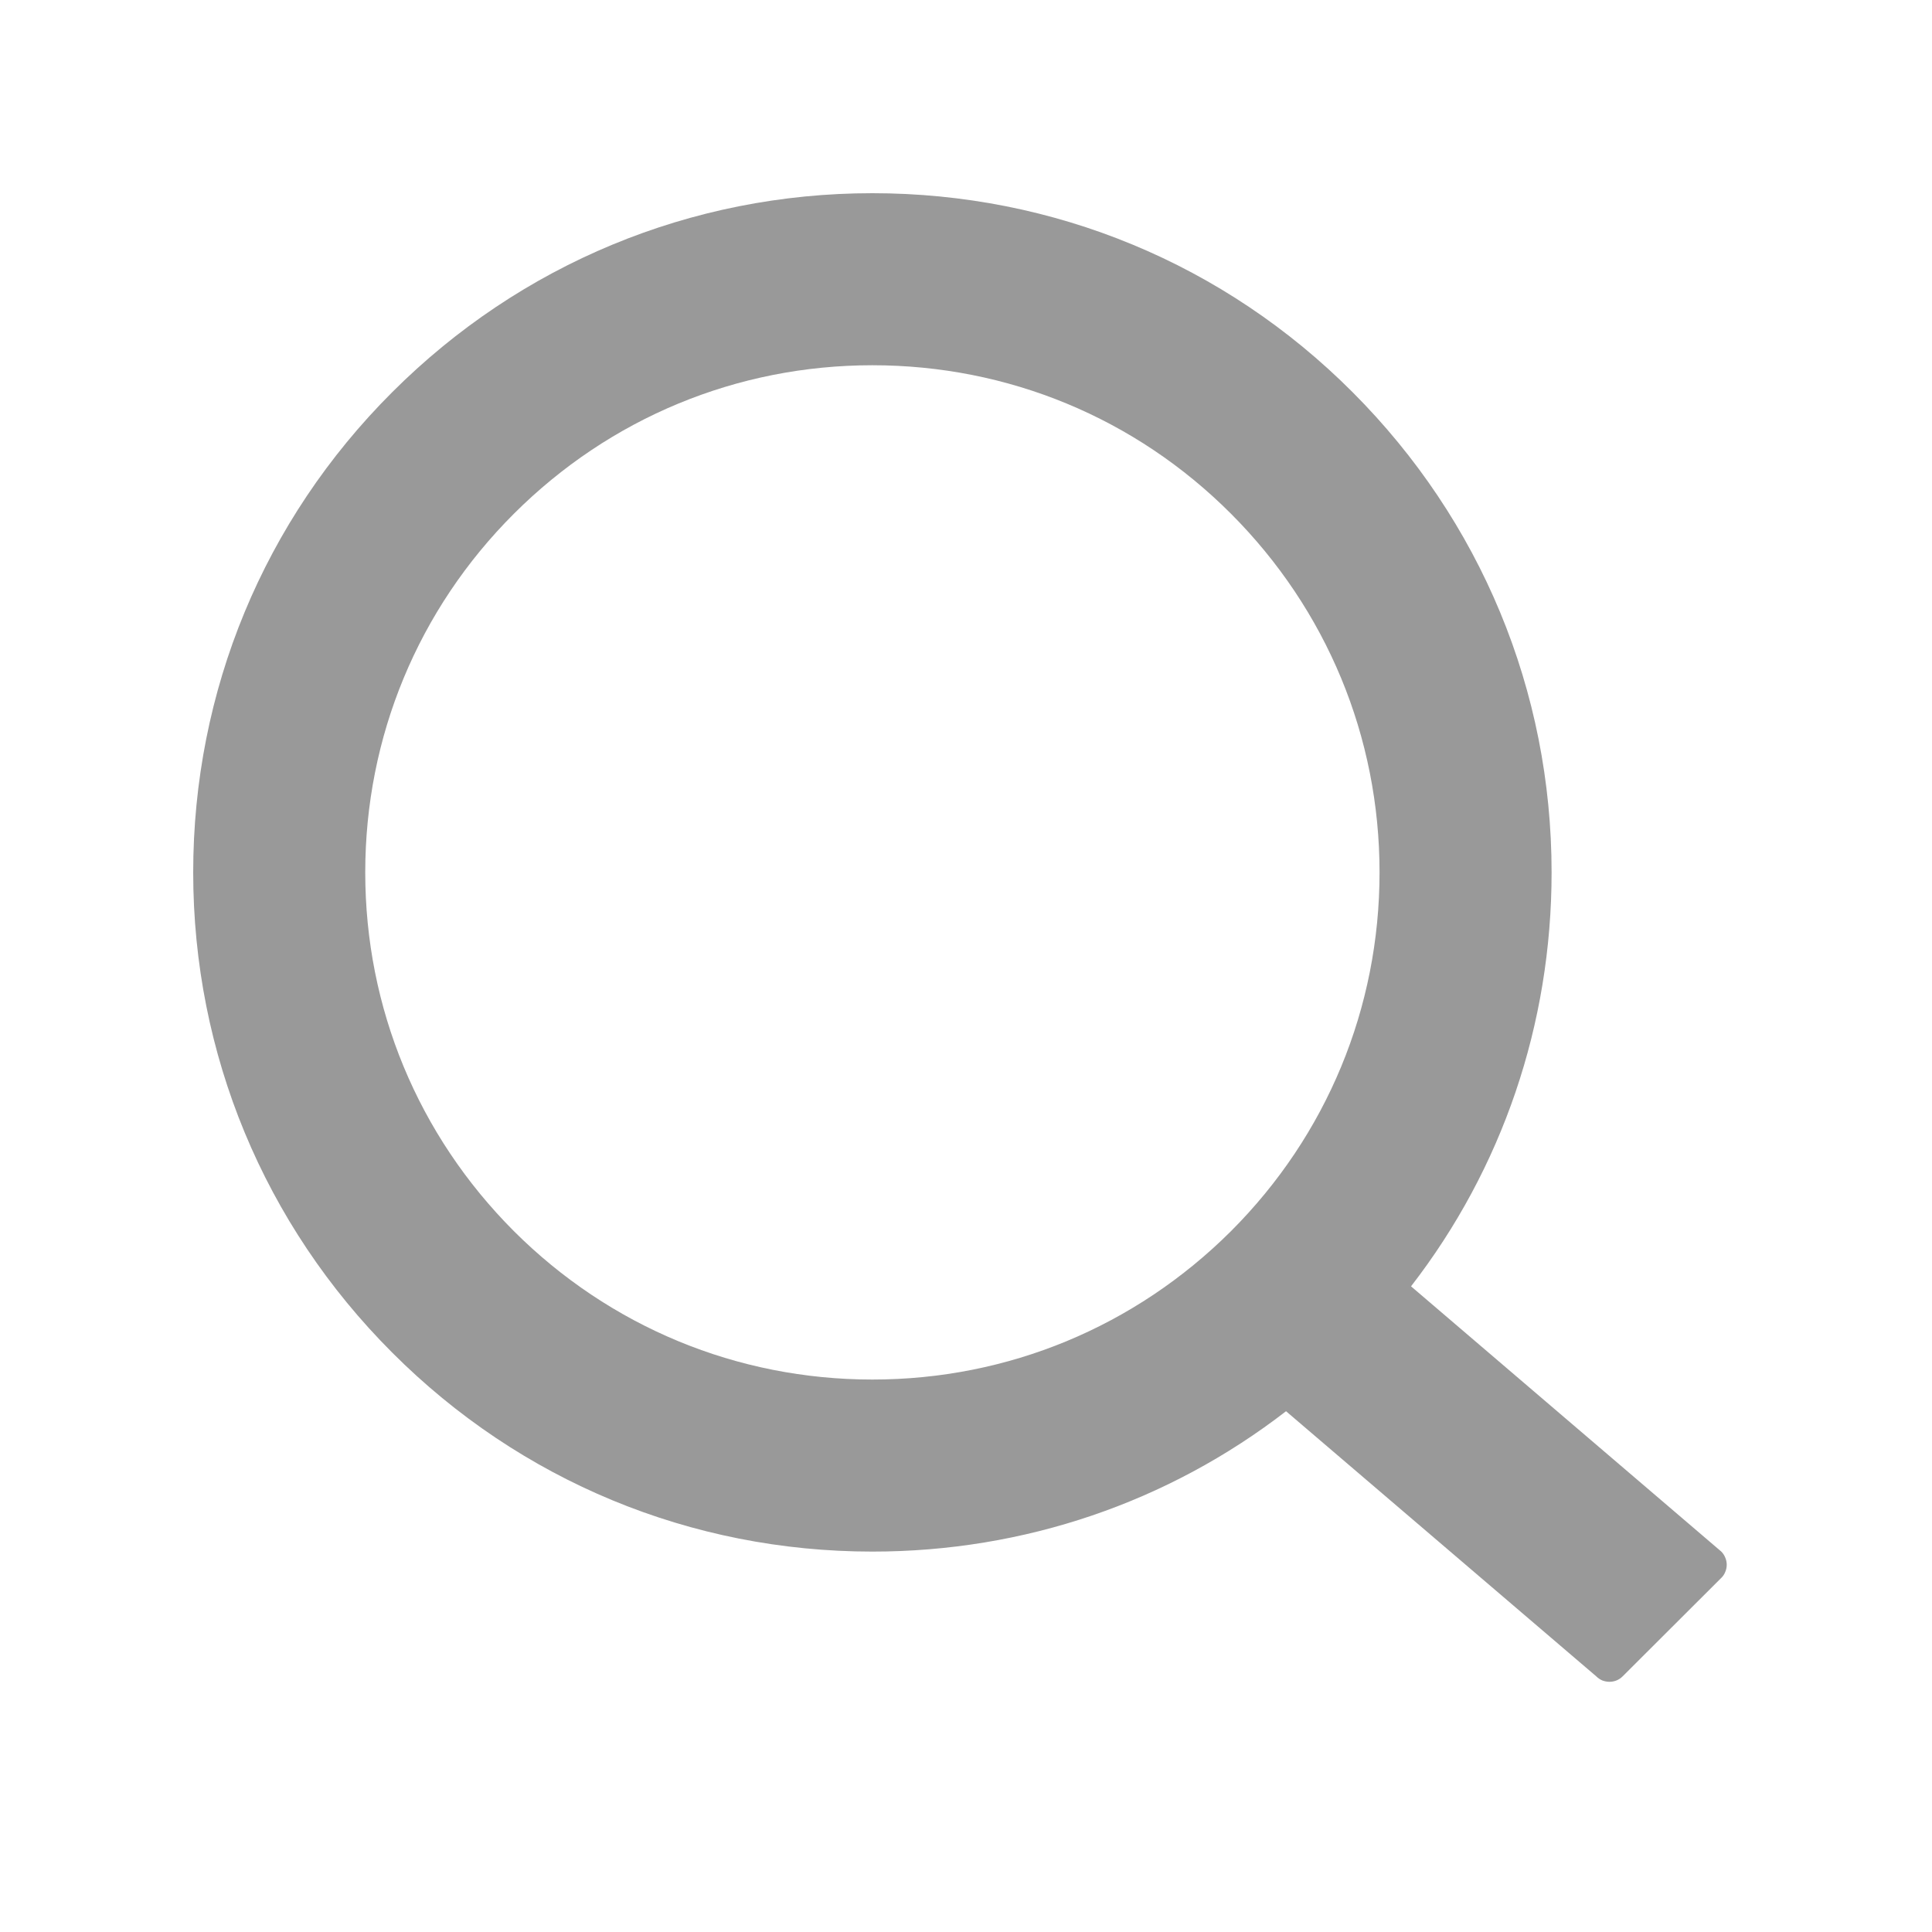
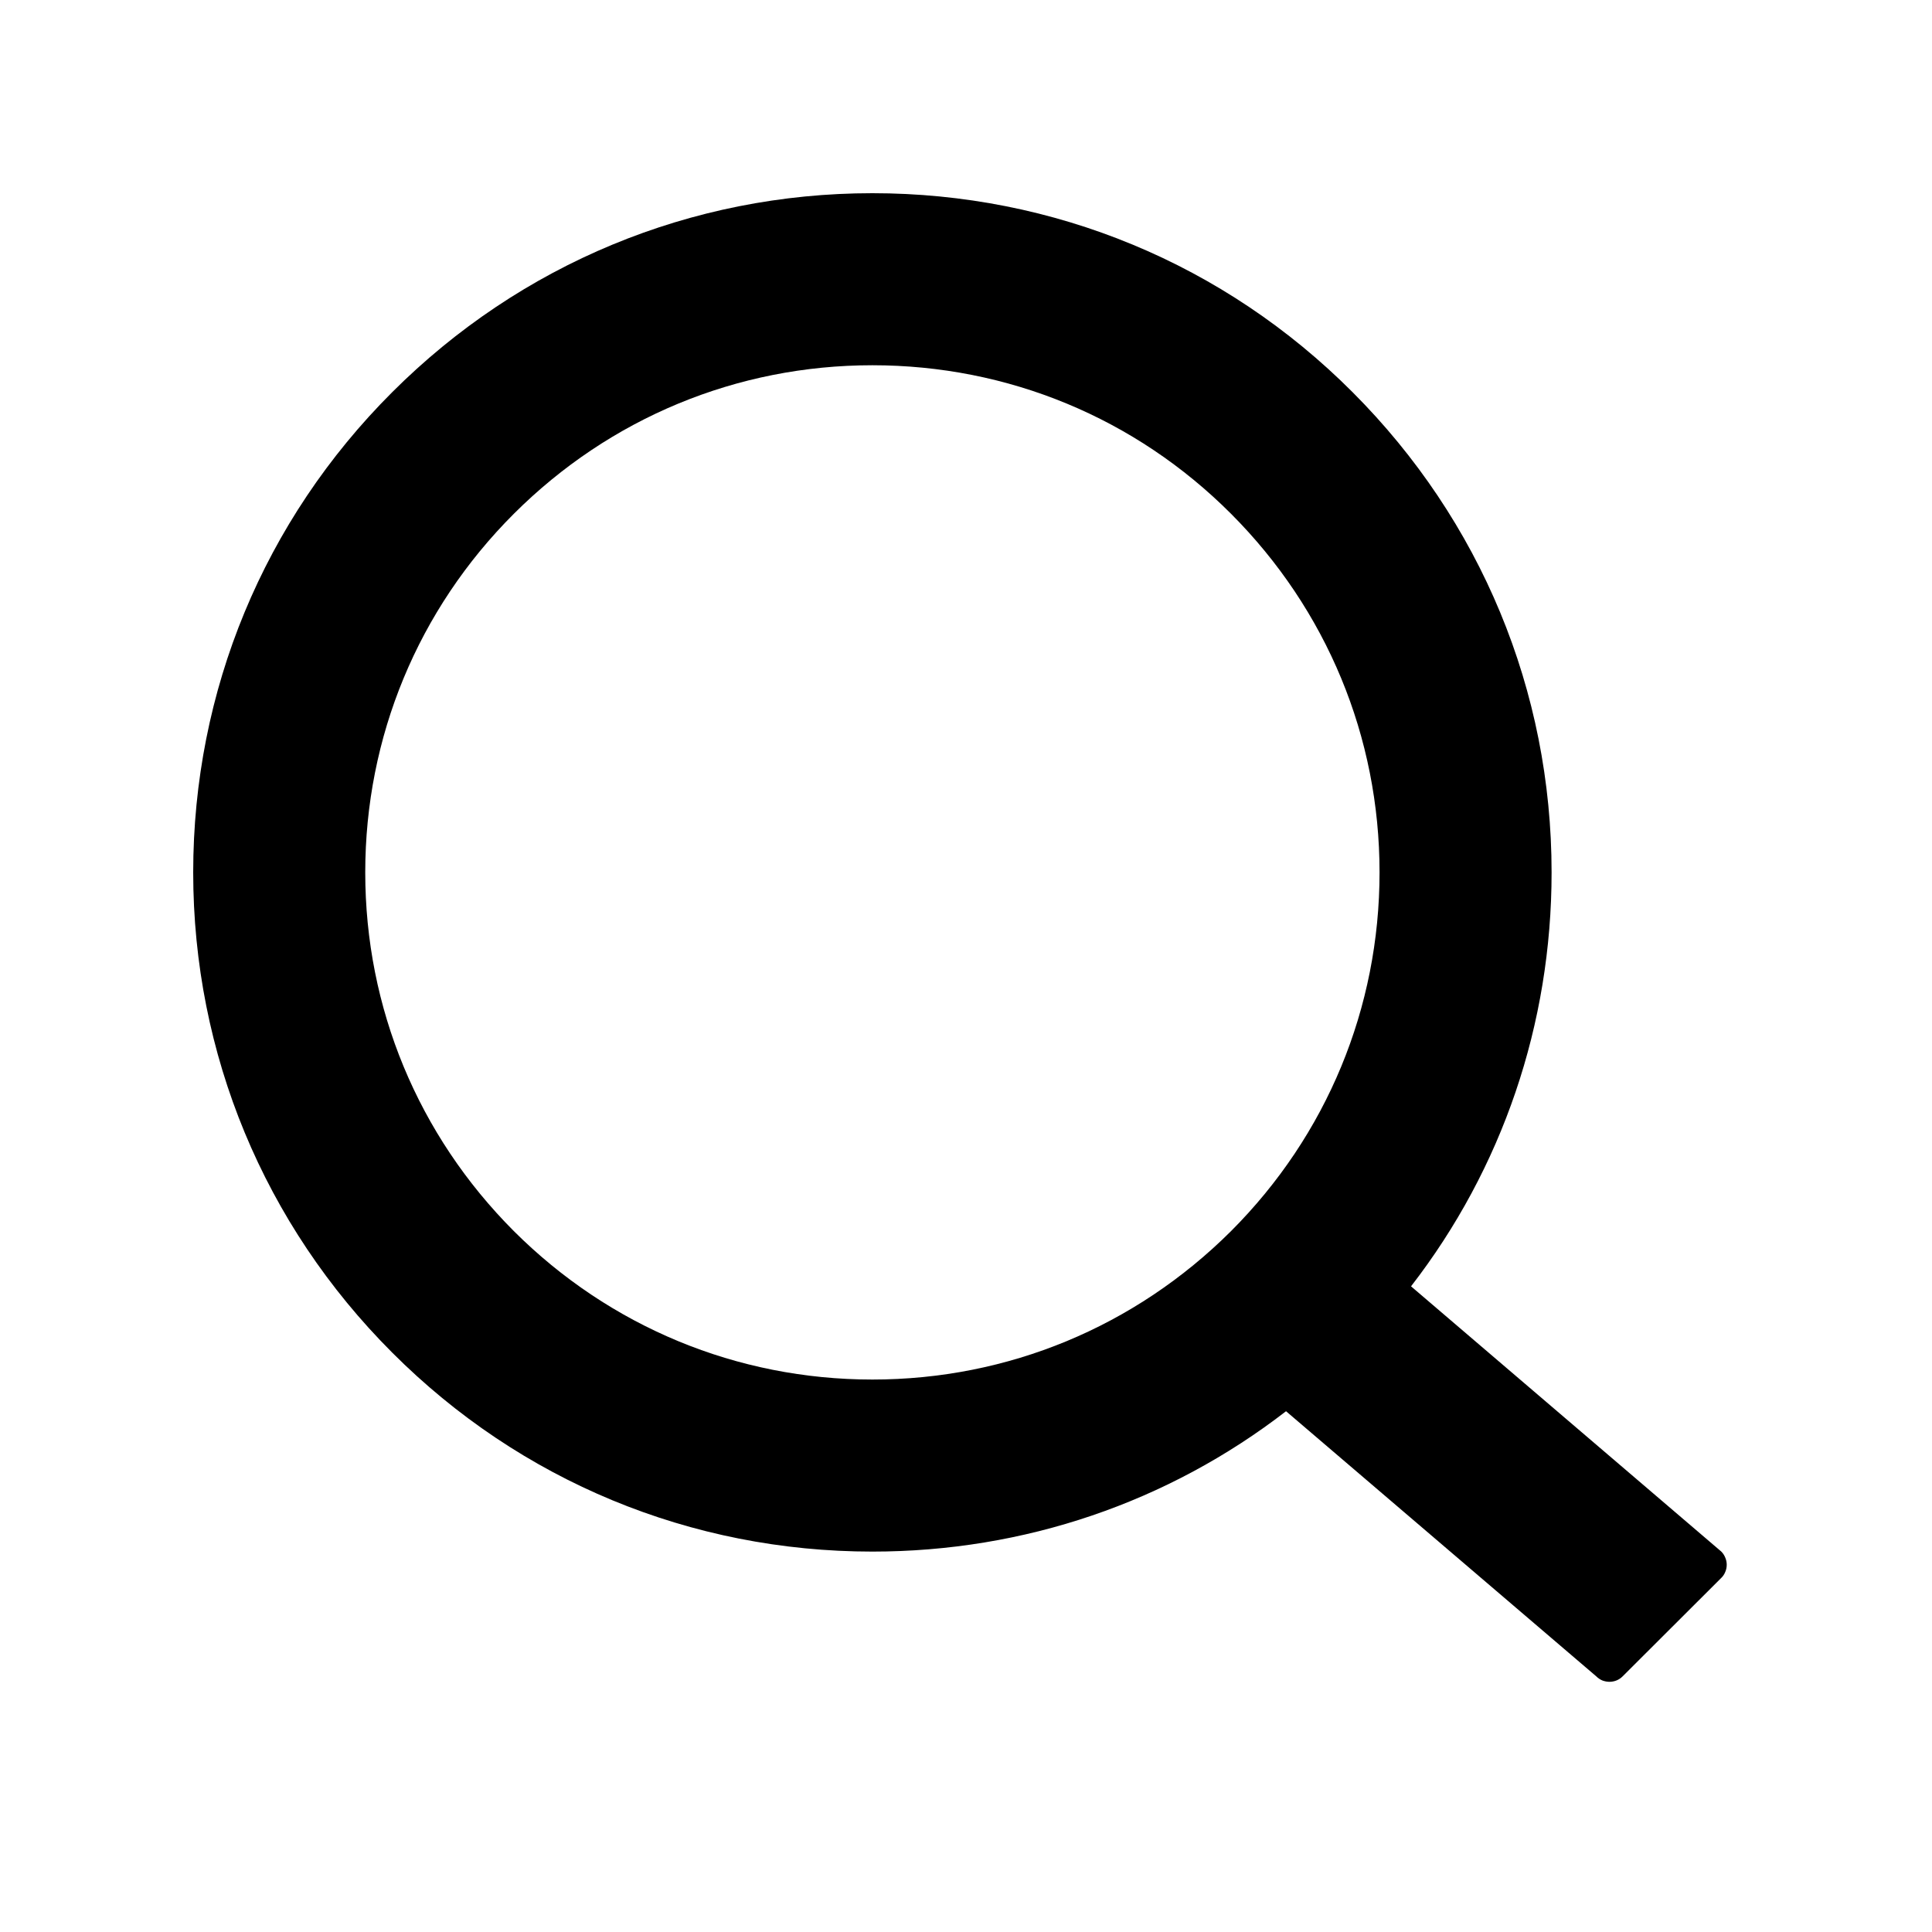
- <svg xmlns="http://www.w3.org/2000/svg" width="20" height="20" viewBox="0 0 20 20" fill="none">
-   <path d="M17.819 16.062L14.607 13.316C15.552 12.095 16.062 10.602 16.062 9.031C16.062 7.152 15.329 5.389 14.002 4.06C12.676 2.731 10.909 2 9.031 2C7.154 2 5.387 2.734 4.06 4.06C2.731 5.387 2 7.152 2 9.031C2 10.909 2.734 12.676 4.06 14.002C5.387 15.331 7.152 16.062 9.031 16.062C10.602 16.062 12.092 15.552 13.313 14.609L16.525 17.354C16.543 17.372 16.564 17.386 16.587 17.396C16.611 17.405 16.636 17.41 16.661 17.41C16.686 17.41 16.711 17.405 16.734 17.396C16.758 17.386 16.779 17.372 16.797 17.354L17.819 16.334C17.837 16.317 17.851 16.295 17.86 16.272C17.87 16.249 17.875 16.224 17.875 16.198C17.875 16.173 17.87 16.148 17.86 16.125C17.851 16.102 17.837 16.08 17.819 16.062ZM12.744 12.744C11.75 13.735 10.433 14.281 9.031 14.281C7.63 14.281 6.312 13.735 5.319 12.744C4.327 11.75 3.781 10.433 3.781 9.031C3.781 7.63 4.327 6.31 5.319 5.319C6.312 4.327 7.63 3.781 9.031 3.781C10.433 3.781 11.752 4.325 12.744 5.319C13.735 6.312 14.281 7.63 14.281 9.031C14.281 10.433 13.735 11.752 12.744 12.744Z" fill="#999999" />
+ <svg xmlns="http://www.w3.org/2000/svg" width="20" height="20" viewBox="0 0 20 20">
+   <path d="M17.819 16.062L14.607 13.316C15.552 12.095 16.062 10.602 16.062 9.031C16.062 7.152 15.329 5.389 14.002 4.06C12.676 2.731 10.909 2 9.031 2C7.154 2 5.387 2.734 4.06 4.06C2.731 5.387 2 7.152 2 9.031C2 10.909 2.734 12.676 4.06 14.002C5.387 15.331 7.152 16.062 9.031 16.062C10.602 16.062 12.092 15.552 13.313 14.609L16.525 17.354C16.543 17.372 16.564 17.386 16.587 17.396C16.611 17.405 16.636 17.41 16.661 17.41C16.686 17.41 16.711 17.405 16.734 17.396C16.758 17.386 16.779 17.372 16.797 17.354L17.819 16.334C17.837 16.317 17.851 16.295 17.86 16.272C17.87 16.249 17.875 16.224 17.875 16.198C17.875 16.173 17.87 16.148 17.86 16.125C17.851 16.102 17.837 16.08 17.819 16.062ZM12.744 12.744C11.75 13.735 10.433 14.281 9.031 14.281C7.63 14.281 6.312 13.735 5.319 12.744C4.327 11.75 3.781 10.433 3.781 9.031C3.781 7.63 4.327 6.31 5.319 5.319C6.312 4.327 7.63 3.781 9.031 3.781C10.433 3.781 11.752 4.325 12.744 5.319C13.735 6.312 14.281 7.63 14.281 9.031C14.281 10.433 13.735 11.752 12.744 12.744Z" />
</svg>
